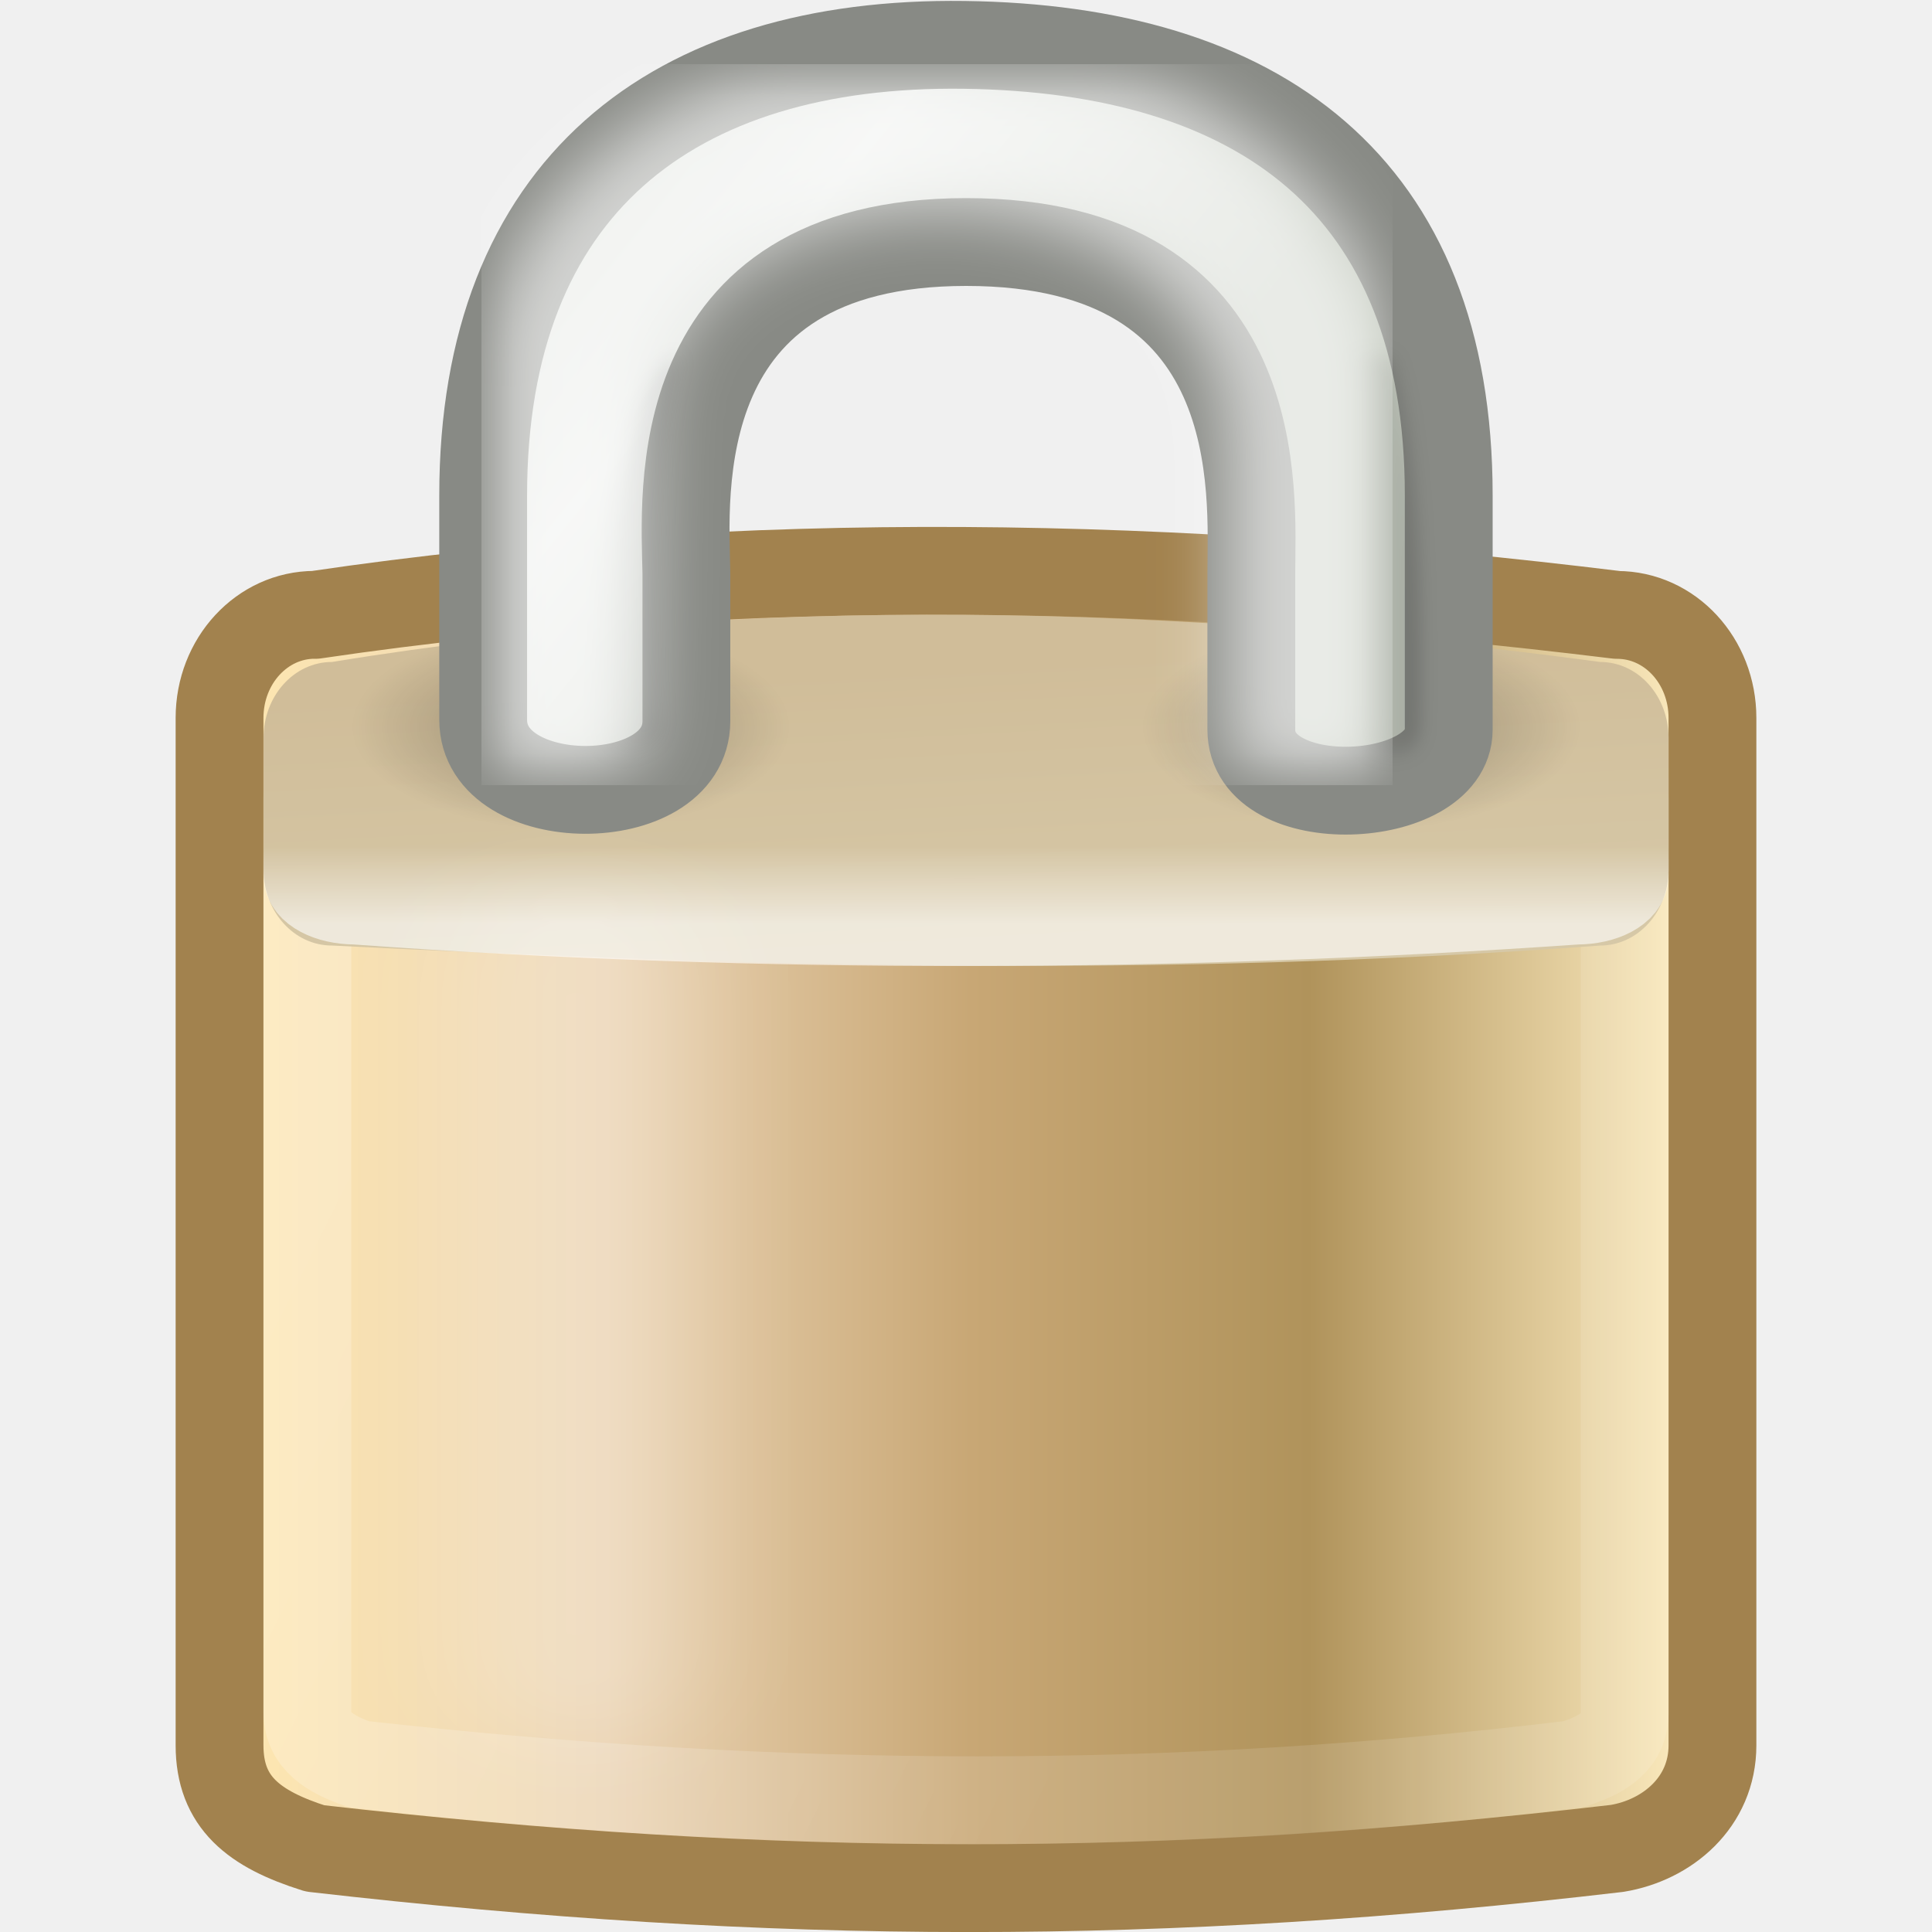
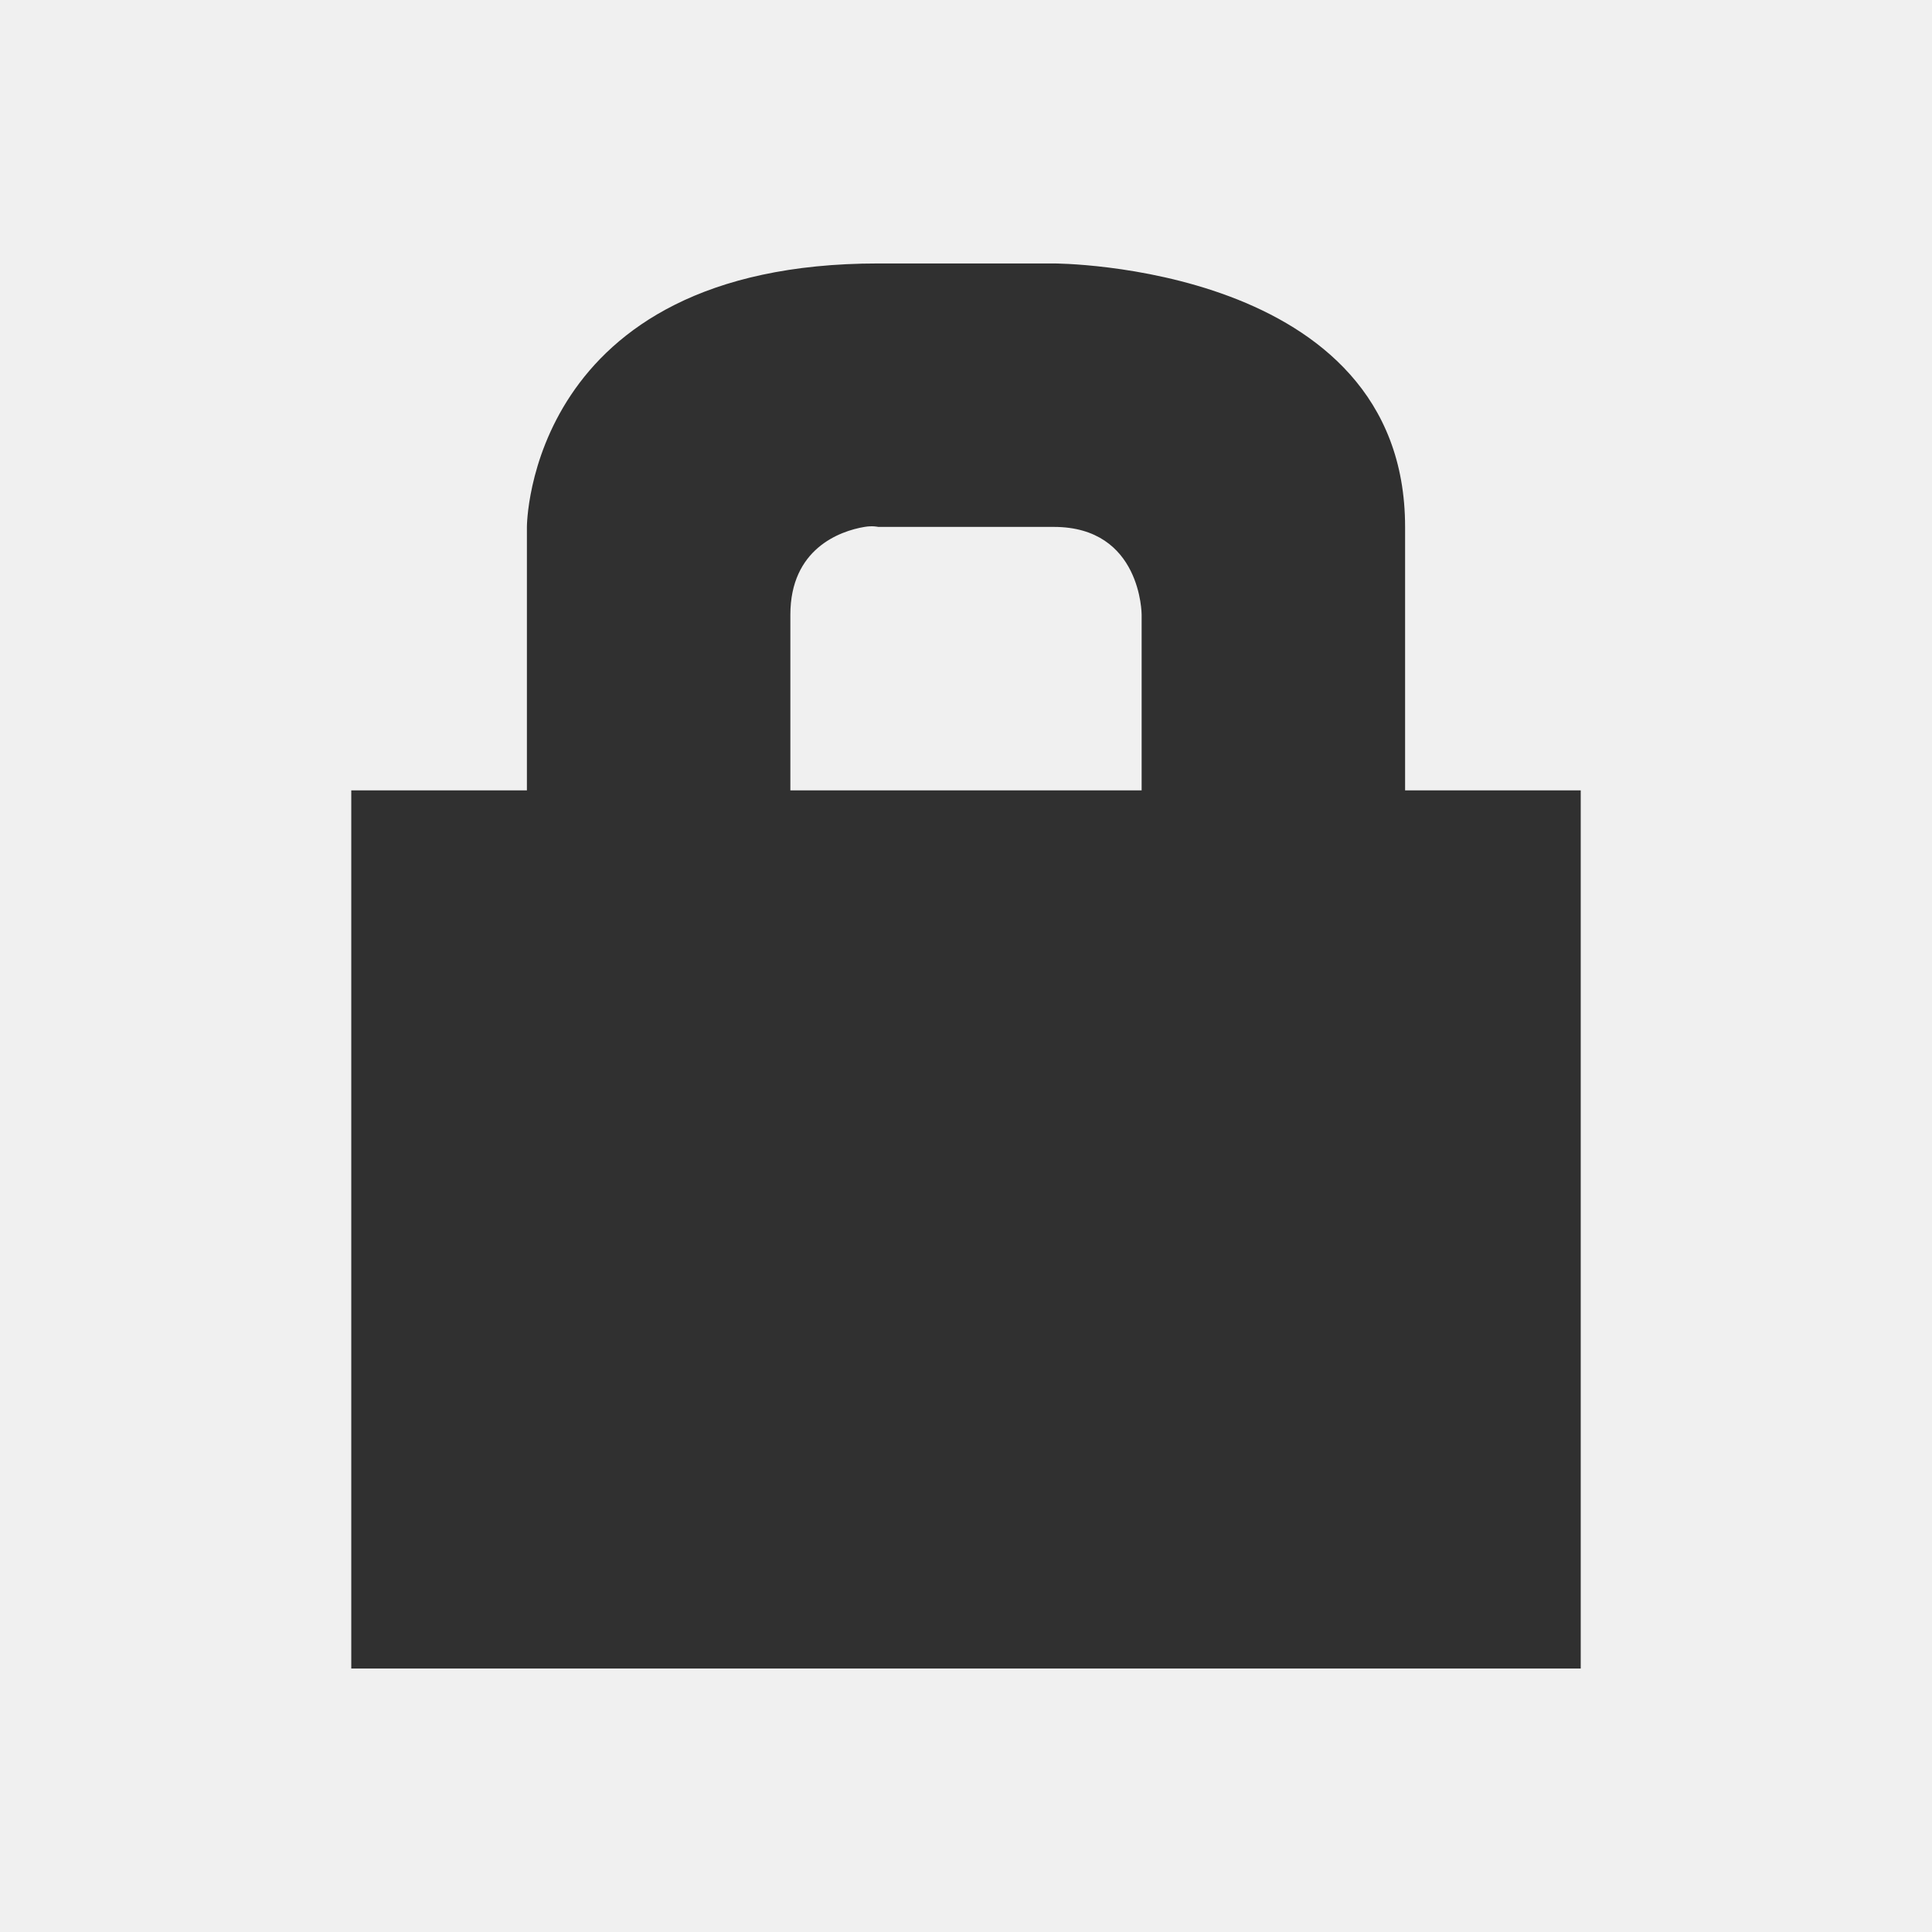
<svg xmlns="http://www.w3.org/2000/svg" xmlns:xlink="http://www.w3.org/1999/xlink" id="svg2" height="22" width="22" version="1.0">
  <defs id="defs4">
-     <linearGradient id="linearGradient2576" y2="32.162" gradientUnits="userSpaceOnUse" x2="40.938" gradientTransform="matrix(.4858 0 0 .56676 -.65766 -4.7558)" y1="32.162" x1="6.727">
+     <radialGradient id="radialGradient2670" gradientUnits="userSpaceOnUse" cy="46.87" cx="24.454" gradientTransform="matrix(0.50982,0,0,0.10274,-0.46743,17.132)" r="19.614">
+       <stop id="stop3439" offset="0" />
+       <stop id="stop3441" style="stop-opacity:0" offset="1" />
+     </radialGradient>
+     <linearGradient id="linearGradient2667" y2="32.162" gradientUnits="userSpaceOnUse" x2="40.938" gradientTransform="matrix(0.4858,0,0,0.56676,0.34231,-3.7558)" y1="32.162" x1="6.727">
      <stop id="stop2413" style="stop-color:#fee7b1" offset="0" />
      <stop id="stop2419" style="stop-color:#ebd4b4" offset=".258" />
      <stop id="stop2421" style="stop-color:#c8a775" offset=".508" />
      <stop id="stop2423" style="stop-color:#b0935b" offset=".74" />
      <stop id="stop2415" style="stop-color:#fcebbf" offset="1" />
    </linearGradient>
-     <linearGradient id="linearGradient2573" y2="36.127" gradientUnits="userSpaceOnUse" x2="30.875" gradientTransform="matrix(.45413 0 0 .50788 .10759 -1.9931)" y1="25.002" x1="10.907">
+     <linearGradient id="linearGradient2654" y2="36.127" gradientUnits="userSpaceOnUse" x2="30.875" gradientTransform="matrix(0.45413,0,0,0.50788,1.1076,-0.99312)" y1="25.002" x1="10.907">
      <stop id="stop9847" style="stop-color:#fff" offset="0" />
      <stop id="stop9849" style="stop-color:#fff;stop-opacity:.495" offset="1" />
    </linearGradient>
-     <linearGradient id="linearGradient2570" y2="17" gradientUnits="userSpaceOnUse" x2="24.75" gradientTransform="matrix(.47059 0 0 .80748 -.29408 -6.1887)" y1="21" x1="24.875">
+     <linearGradient id="linearGradient2651" y2="17" gradientUnits="userSpaceOnUse" x2="24.75" gradientTransform="matrix(0.47059,0,0,0.80748,0.70588,-5.1887)" y1="21" x1="24.875">
      <stop id="stop5883" style="stop-color:#d6c8a7" offset="0" />
      <stop id="stop5885" style="stop-color:#d0bd99" offset="1" />
    </linearGradient>
-     <linearGradient id="linearGradient2567" y2="18.038" gradientUnits="userSpaceOnUse" x2="21.942" gradientTransform="matrix(.45455 0 0 .25159 .090945 5.0971)" y1="21.551" x1="21.942">
+     <linearGradient id="linearGradient2648" y2="18.038" gradientUnits="userSpaceOnUse" x2="21.942" gradientTransform="matrix(0.45455,0,0,0.25159,1.0909,6.0971)" y1="21.551" x1="21.942">
      <stop id="stop12073" style="stop-color:#fff" offset="0" />
      <stop id="stop12075" style="stop-color:#fff;stop-opacity:0" offset="1" />
    </linearGradient>
-     <filter id="filter5957" height="1.165" width="1.988" color-interpolation-filters="sRGB" y="-.082" x="-.494">
+     <filter id="filter5957" height="1.165" width="1.988" color-interpolation-filters="sRGB" y="-0.082" x="-0.494">
      <feGaussianBlur id="feGaussianBlur5959" stdDeviation="0.699" />
    </filter>
-     <radialGradient id="radialGradient2563" xlink:href="#linearGradient6075" gradientUnits="userSpaceOnUse" cy="20.312" cx="15.938" gradientTransform="matrix(.75472 0 0 .35667 -5.5283 1.0326)" r="3.312" />
+     <radialGradient id="radialGradient3446" xlink:href="#linearGradient6075" gradientUnits="userSpaceOnUse" cy="20.312" cx="15.938" gradientTransform="matrix(0.75472,0,0,0.37736,-4.5283,1.5849)" r="3.312" />
    <linearGradient id="linearGradient6075">
      <stop id="stop6077" offset="0" />
      <stop id="stop6079" style="stop-opacity:0" offset="1" />
    </linearGradient>
-     <radialGradient id="radialGradient2560" xlink:href="#linearGradient6075" gradientUnits="userSpaceOnUse" cy="20.312" cx="15.938" gradientTransform="matrix(.75472 0 0 .35667 3.4717 1.0326)" r="3.312" />
-     <linearGradient id="linearGradient2557" y2="17.47" gradientUnits="userSpaceOnUse" x2="27.192" gradientTransform="matrix(.40937 0 0 .44567 1.1465 -1.6796)" y1="2.914" x1="10.651">
+     <radialGradient id="radialGradient3444" xlink:href="#linearGradient6075" gradientUnits="userSpaceOnUse" cy="20.312" cx="15.938" gradientTransform="matrix(0.75472,0,0,0.37736,4.4717,1.5849)" r="3.312" />
+     <linearGradient id="linearGradient2638" y2="17.47" gradientUnits="userSpaceOnUse" x2="27.192" gradientTransform="matrix(0.40937,0,0,0.47152,2.1465,-1.81)" y1="2.914" x1="10.651">
      <stop id="stop10593" style="stop-color:#cad0c6" offset="0" />
      <stop id="stop10599" style="stop-color:#eaece9" offset=".5" />
      <stop id="stop10595" style="stop-color:#c5cbc0" offset="1" />
    </linearGradient>
-     <linearGradient id="linearGradient2580" y2="14.85" xlink:href="#linearGradient6075" gradientUnits="userSpaceOnUse" x2="33.004" gradientTransform="translate(1.6824 1.125)" y1="14.85" x1="35.005" />
-     <filter id="filter6251" height="1.095" width="1.485" color-interpolation-filters="sRGB" y="-.048" x="-.242">
+     <linearGradient id="linearGradient2623" y2="14.85" xlink:href="#linearGradient6075" gradientUnits="userSpaceOnUse" x2="33.004" gradientTransform="translate(1.6824,1.125)" y1="14.85" x1="35.005" />
+     <filter id="filter6251" height="1.095" width="1.485" color-interpolation-filters="sRGB" y="-0.048" x="-0.242">
      <feGaussianBlur id="feGaussianBlur6253" stdDeviation="0.244" />
    </filter>
-     <linearGradient id="linearGradient2578" y2="13.789" xlink:href="#linearGradient6075" gradientUnits="userSpaceOnUse" x2="35.021" gradientTransform="translate(-19.533 1.7437)" y1="13.789" x1="32.128" />
+     <linearGradient id="linearGradient2625" y2="13.789" xlink:href="#linearGradient6075" gradientUnits="userSpaceOnUse" x2="35.021" gradientTransform="translate(-19.533,1.7437)" y1="13.789" x1="32.128" />
    <filter id="filter5745" color-interpolation-filters="sRGB">
      <feGaussianBlur id="feGaussianBlur5747" stdDeviation="0.836" />
    </filter>
  </defs>
-   <g id="layer1">
-     <path id="rect1314" style="stroke-linejoin:round;fill-rule:evenodd;stroke:#a2824e;stroke-linecap:round;fill:url(#linearGradient2576)" d="m3.586 7.002c4.898-0.724 9.848-0.612 14.828 0 0.602 0 1.086 0.523 1.086 1.174v11.698c0 0.65-0.515 1.08-1.086 1.174-5.164 0.606-9.592 0.601-14.828 0-0.696-0.22-1.086-0.524-1.086-1.175v-11.698c0-0.65 0.484-1.174 1.086-1.174z" />
-     <path id="rect6903" style="opacity:0.38;stroke-linejoin:round;stroke-opacity:.601;stroke:url(#linearGradient2573);stroke-linecap:round;fill:none" d="m4.086 8.5h13.829c0.324 0 0.586 0.266 0.586 0.597v10.396c0 0.331-0.232 0.484-0.586 0.597-4.522 0.547-8.985 0.546-13.829 0-0.324-0.114-0.586-0.266-0.586-0.597v-10.396c0-0.331 0.261-0.597 0.586-0.597z" />
-     <path id="rect1460" style="fill-rule:evenodd;fill:url(#linearGradient2570)" d="m3.78 7.538c4.814-0.786 9.627-0.646 14.441 0 0.432 0 0.779 0.386 0.779 0.865v1.499c0 0.479-0.348 0.865-0.779 0.865-5.023 0.371-9.645 0.239-14.441 0-0.432 0-0.779-0.386-0.779-0.865v-1.499c0-0.479 0.348-0.865 0.779-0.865z" />
-     <path id="rect1593" style="opacity:.6;stroke-linejoin:round;stroke:url(#linearGradient2567);stroke-linecap:round;fill:none" d="m4.046 9.5h13.909c0.302 0 0.546 0.129 0.546 0.29v0.175c0 0.161-0.243 0.29-0.546 0.29-4.593 0.317-9.238 0.337-13.909 0-0.302 0-0.546-0.129-0.546-0.29v-0.175c0-0.161 0.243-0.29 0.546-0.29z" />
-     <rect id="rect5887" style="opacity:.2;fill-rule:evenodd;filter:url(#filter5957);fill:#fff" transform="matrix(.9234 0 0 .57774 -8.227 -3.3565)" rx="1.608" ry="1.608" height="16.971" width="2.828" y="23.226" x="14.594" />
-     <path id="path6073" style="opacity:.3;fill-rule:evenodd;fill:url(#radialGradient2563)" d="m9 8.277c0 0.652-1.119 1.181-2.5 1.181s-2.5-0.529-2.5-1.181c0-0.652 1.119-1.181 2.5-1.181s2.5 0.529 2.5 1.181z" />
-     <path id="path6083" style="opacity:.3;fill-rule:evenodd;fill:url(#radialGradient2560)" d="m18 8.277c0 0.652-1.119 1.181-2.5 1.181s-2.5-0.529-2.5-1.181c0-0.652 1.119-1.181 2.5-1.181s2.5 0.529 2.5 1.181z" />
-     <path id="path2086" style="fill-rule:evenodd;stroke:#888a85;fill:url(#linearGradient2557)" d="m5.502 8.197v-2.556c0-3.507 2.152-5.174 5.477-5.13 3.343 0.044 5.518 1.581 5.518 5.13v2.667c0 0.871-2.248 0.982-2.248 0v-1.776c0-0.891 0.233-3.776-3.247-3.776-3.451 0-3.2 2.902-3.186 3.772v1.683c0 1.049-2.314 1.045-2.314-0.015z" />
-     <path id="rect1345" style="opacity:.182;filter:url(#filter6251);fill:url(#linearGradient2580);fill-rule:evenodd" d="m34.687 10.837 1.264 0.125c0.927 2.823 0.736 9.51 0.736 9.51-0.062 1.125-2.031 0.531-2 0v-9.635z" transform="matrix(.40937 0 0 .44567 1.1465 -.82114)" />
-     <path id="path6332" style="opacity:.141;filter:url(#filter6251);fill:url(#linearGradient2578);fill-rule:evenodd" d="m12.927 11.544 0.372 0.169c1.72 1.055 2.174 9.378 2.174 9.378-0.062 1.125-2.031 0.531-2 0 0 0 0.378-6.871-0.545-9.547z" transform="matrix(-.40937 0 0 .44567 13.042 -1.0969)" />
-     <path id="path5675" style="opacity:.624;stroke-width:4.421;filter:url(#filter5745);stroke:#fff;stroke-linecap:round;fill:none" d="m13.877 17.722 0.125-7.5c0-9.876 18.688-10.676 18.688 0.875v6.875" transform="matrix(.45915 0 0 .44567 -.021657 .24621)" />
-   </g>
+   <path style="opacity:0.8;fill:#000000;fill-opacity:1;stroke:none" d="M 10,3 C 6,3 6,6 6,6 L 6,9 4,9 4,19 18,19 18,9 16,9 16,6 C 16,3 12,3 12,3 z M 9.844,6 C 9.938,5.984 10,6 10,6 l 2,0 c 1,0 1,1 1,1 L 13,9 9,9 9,7 C 9,6.25 9.562,6.047 9.844,6 z" id="rect3033" />
</svg>
